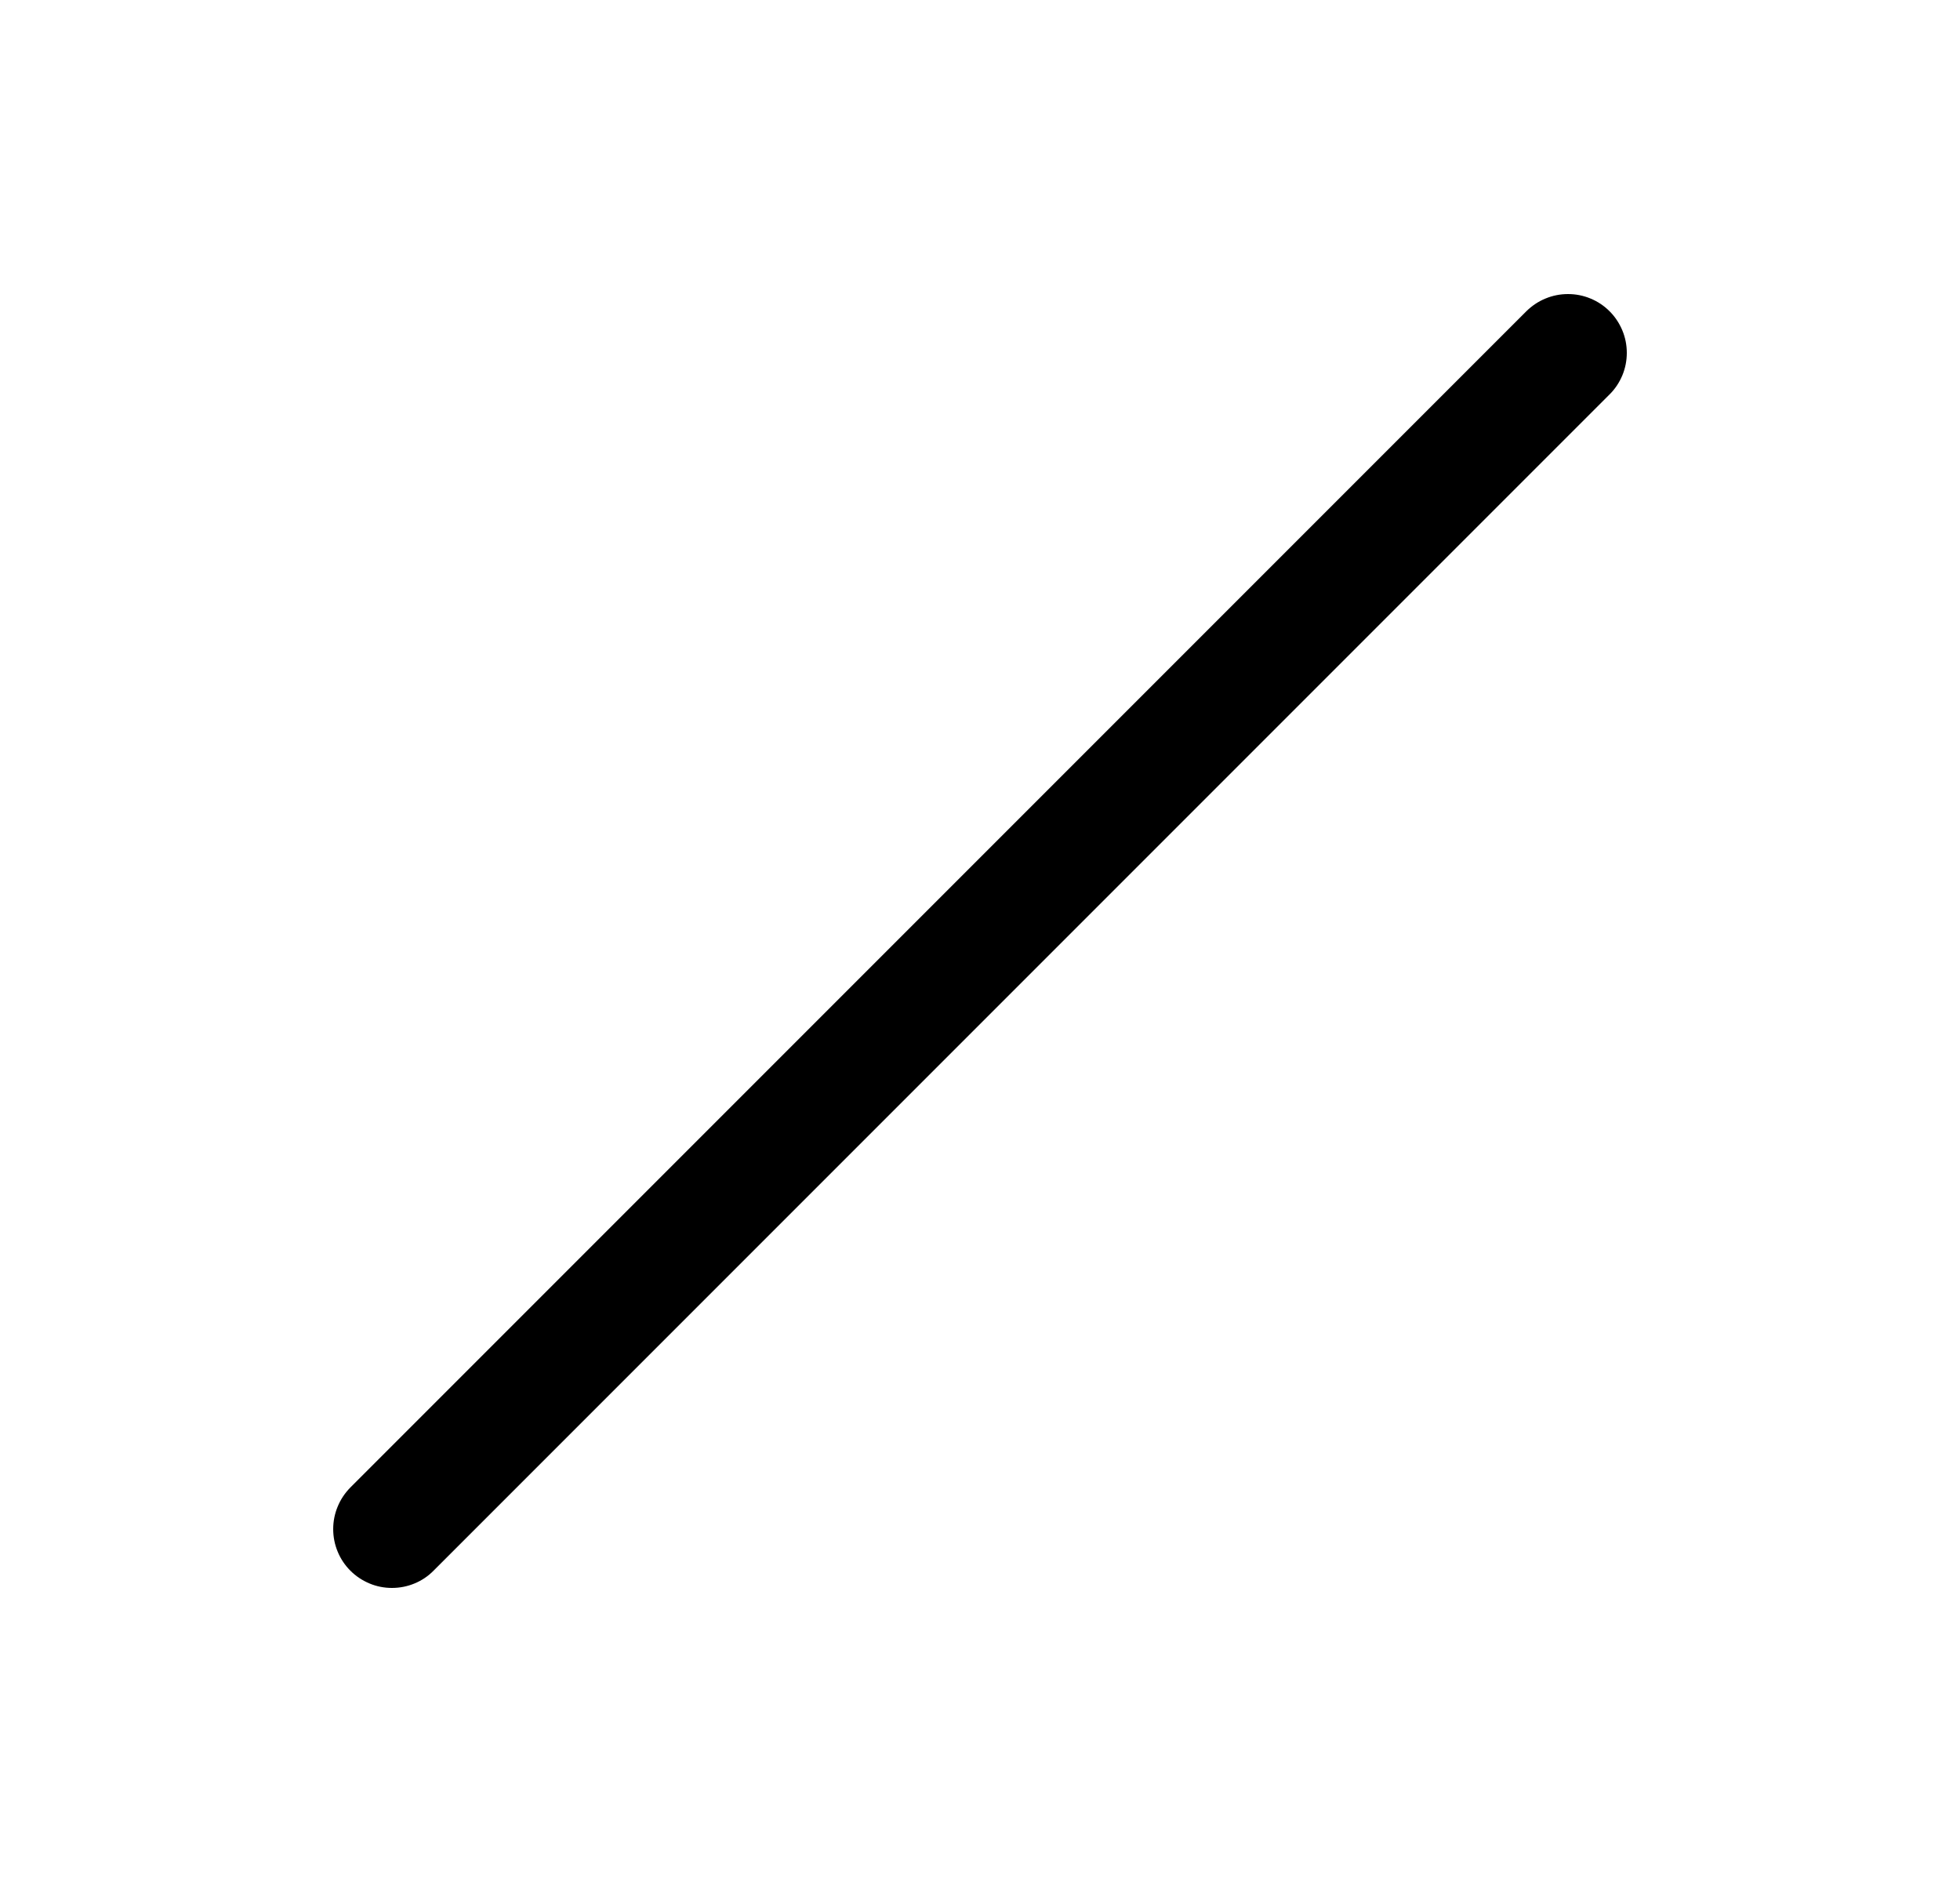
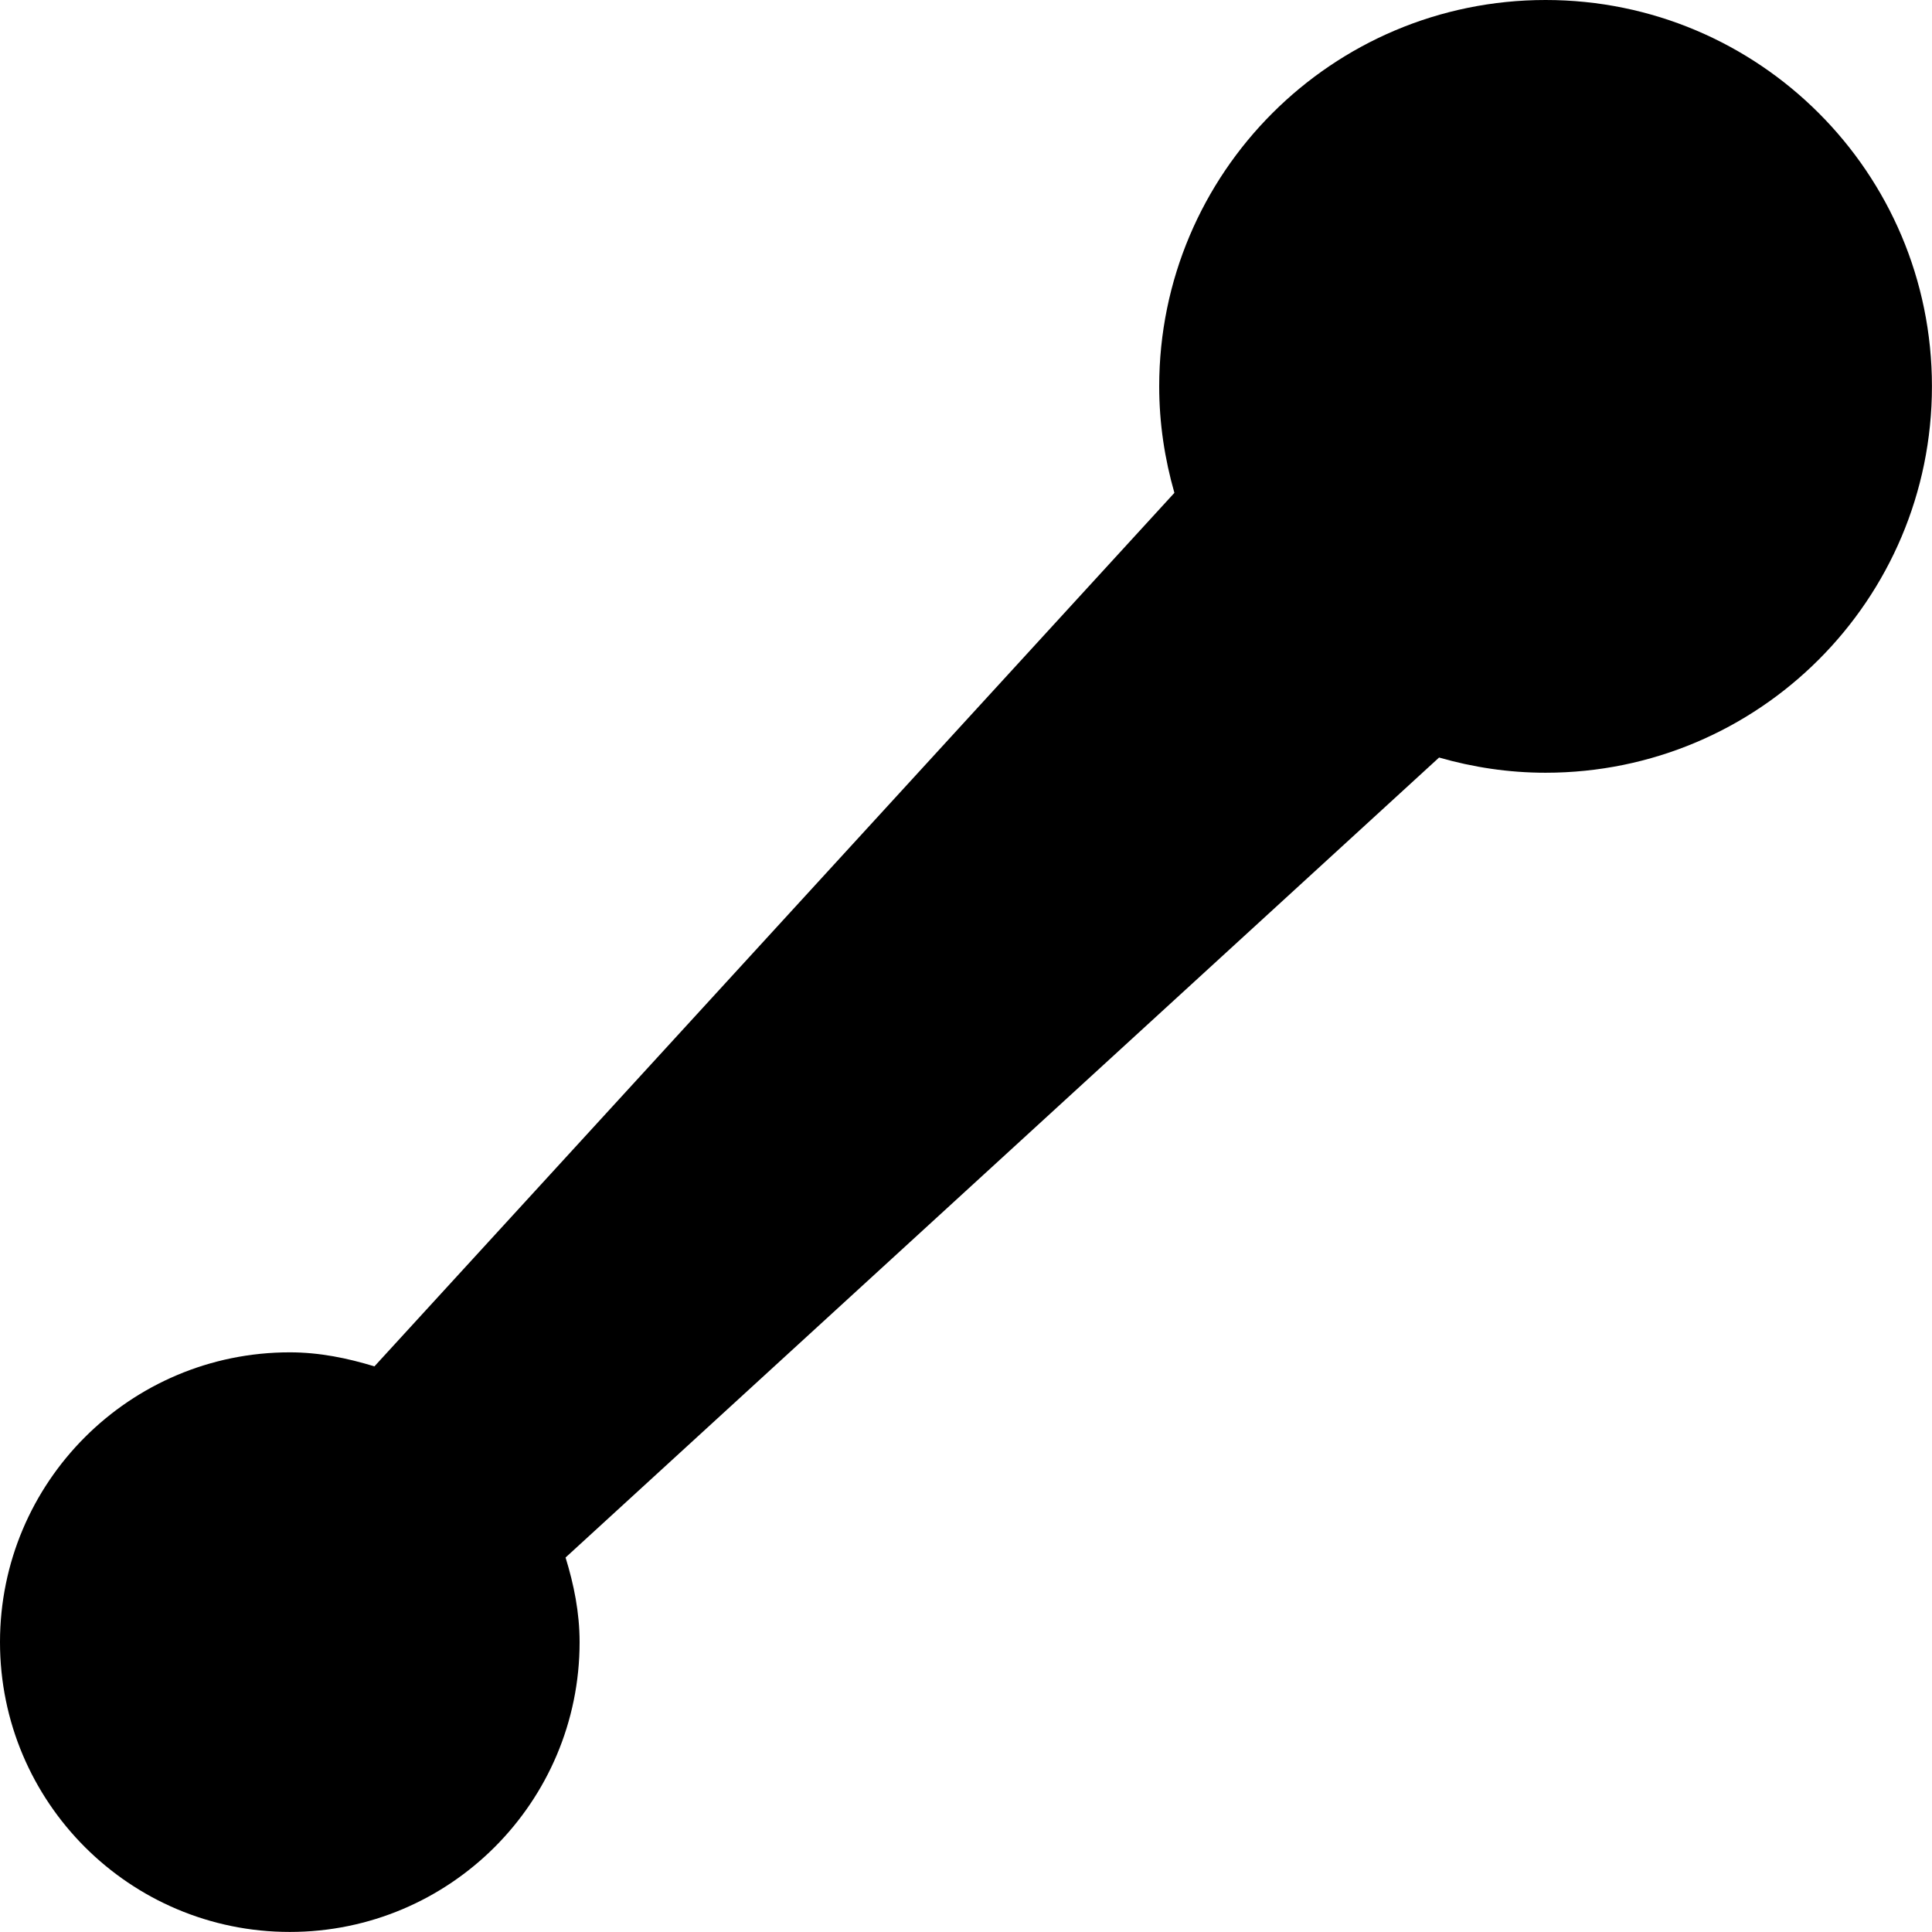
- <svg xmlns="http://www.w3.org/2000/svg" width="25" height="24" viewBox="0 0 25 24" fill="none">
-   <path d="M4.999 20.25C4.901 20.25 4.803 20.231 4.713 20.193C4.622 20.155 4.539 20.1 4.469 20.03C4.4 19.961 4.344 19.878 4.307 19.787C4.269 19.696 4.25 19.598 4.25 19.5C4.25 19.401 4.269 19.304 4.307 19.213C4.344 19.122 4.4 19.039 4.469 18.969L19.469 3.969C19.539 3.9 19.622 3.844 19.713 3.807C19.804 3.769 19.901 3.75 20 3.75C20.099 3.75 20.196 3.769 20.287 3.807C20.378 3.844 20.461 3.9 20.53 3.969C20.6 4.039 20.655 4.122 20.693 4.213C20.731 4.304 20.75 4.401 20.75 4.5C20.75 4.598 20.731 4.696 20.693 4.787C20.655 4.878 20.6 4.961 20.53 5.03L5.53 20.03C5.461 20.1 5.378 20.156 5.287 20.193C5.196 20.231 5.098 20.25 4.999 20.25Z" fill="currentColor" />
+ <svg xmlns="http://www.w3.org/2000/svg" id="Layer_2" data-name="Layer 2" viewBox="0 0 30 30">
+   <defs>
+     <style>
+       .cls-1 {
+         fill: currentColor;
+       }
+     </style>
+   </defs>
+   <g id="Layer_1-2" data-name="Layer 1">
+     <path class="cls-1" d="M24,0c-3.314,0-6,2.686-6,6,0,.574.086,1.128.236,1.653l-12.422,13.564c-.418-.128-.854-.218-1.314-.218-2.485,0-4.5,2.015-4.5,4.5s2.015,4.5,4.5,4.5,4.5-2.015,4.5-4.5c0-.46-.089-.896-.218-1.314l13.564-12.422c.526.151,1.079.236,1.653.236,3.314,0,6-2.686,6-6S27.314,0,24,0Z" />
+   </g>
</svg>
